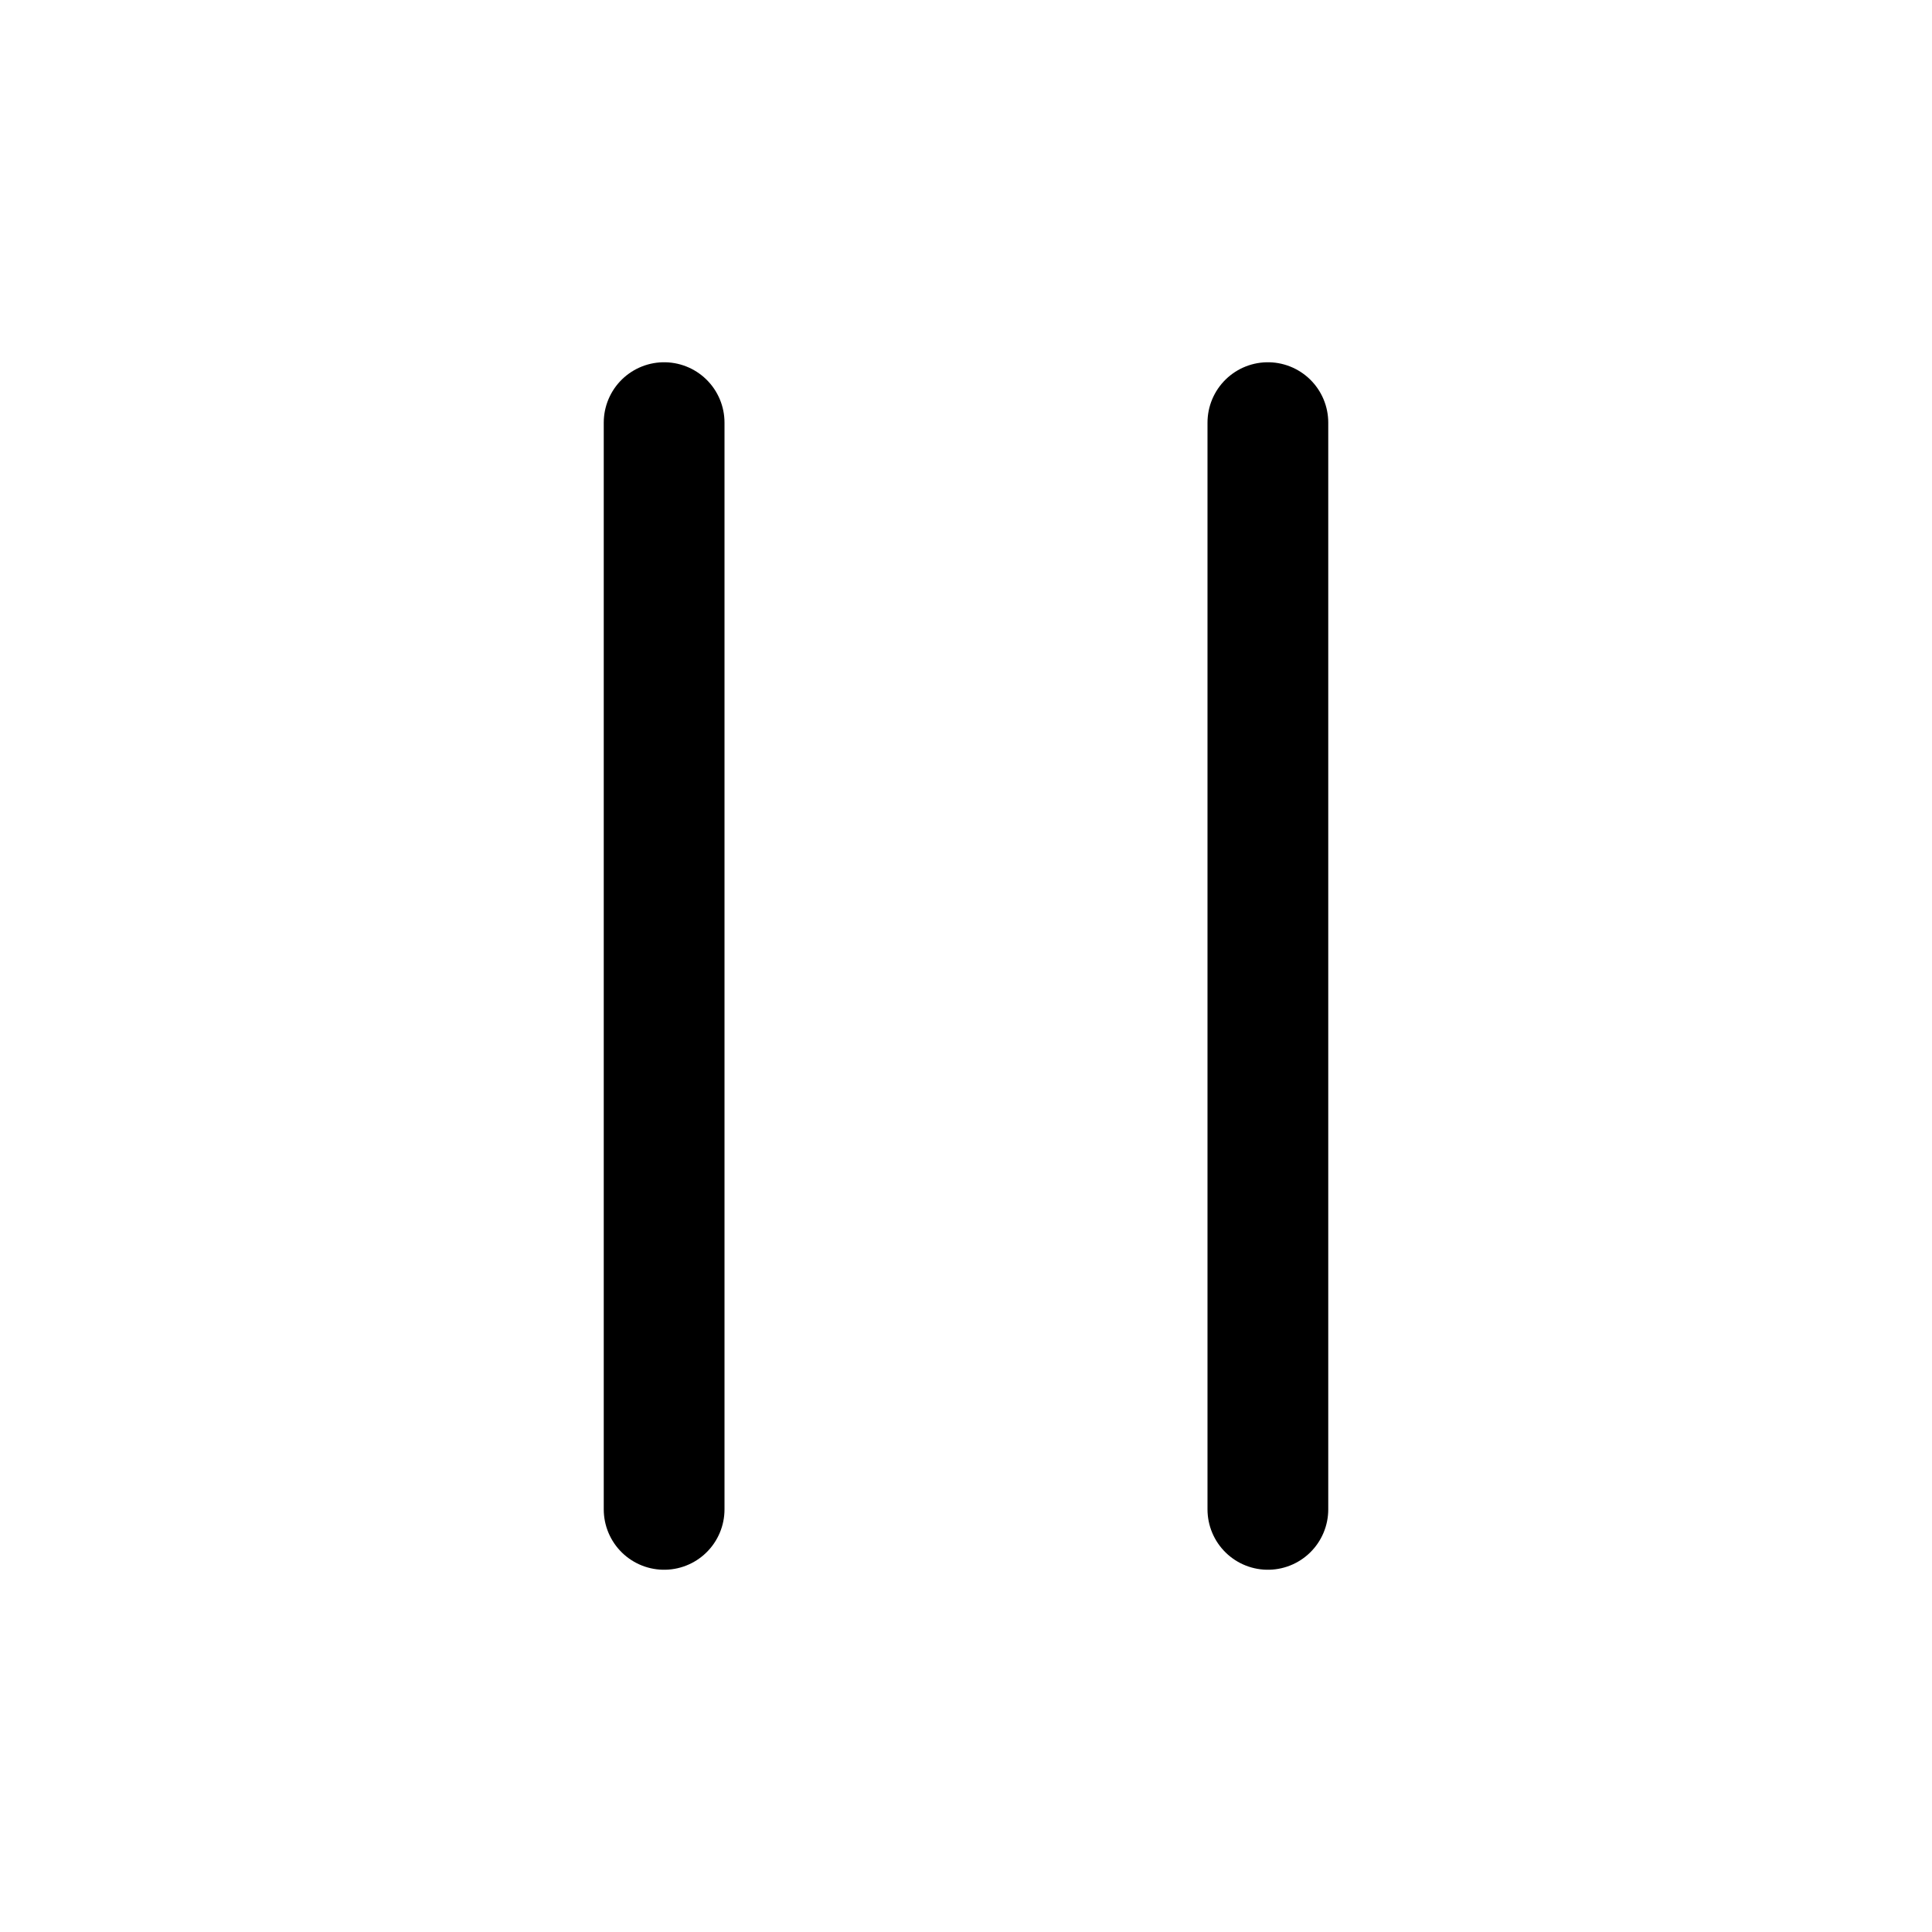
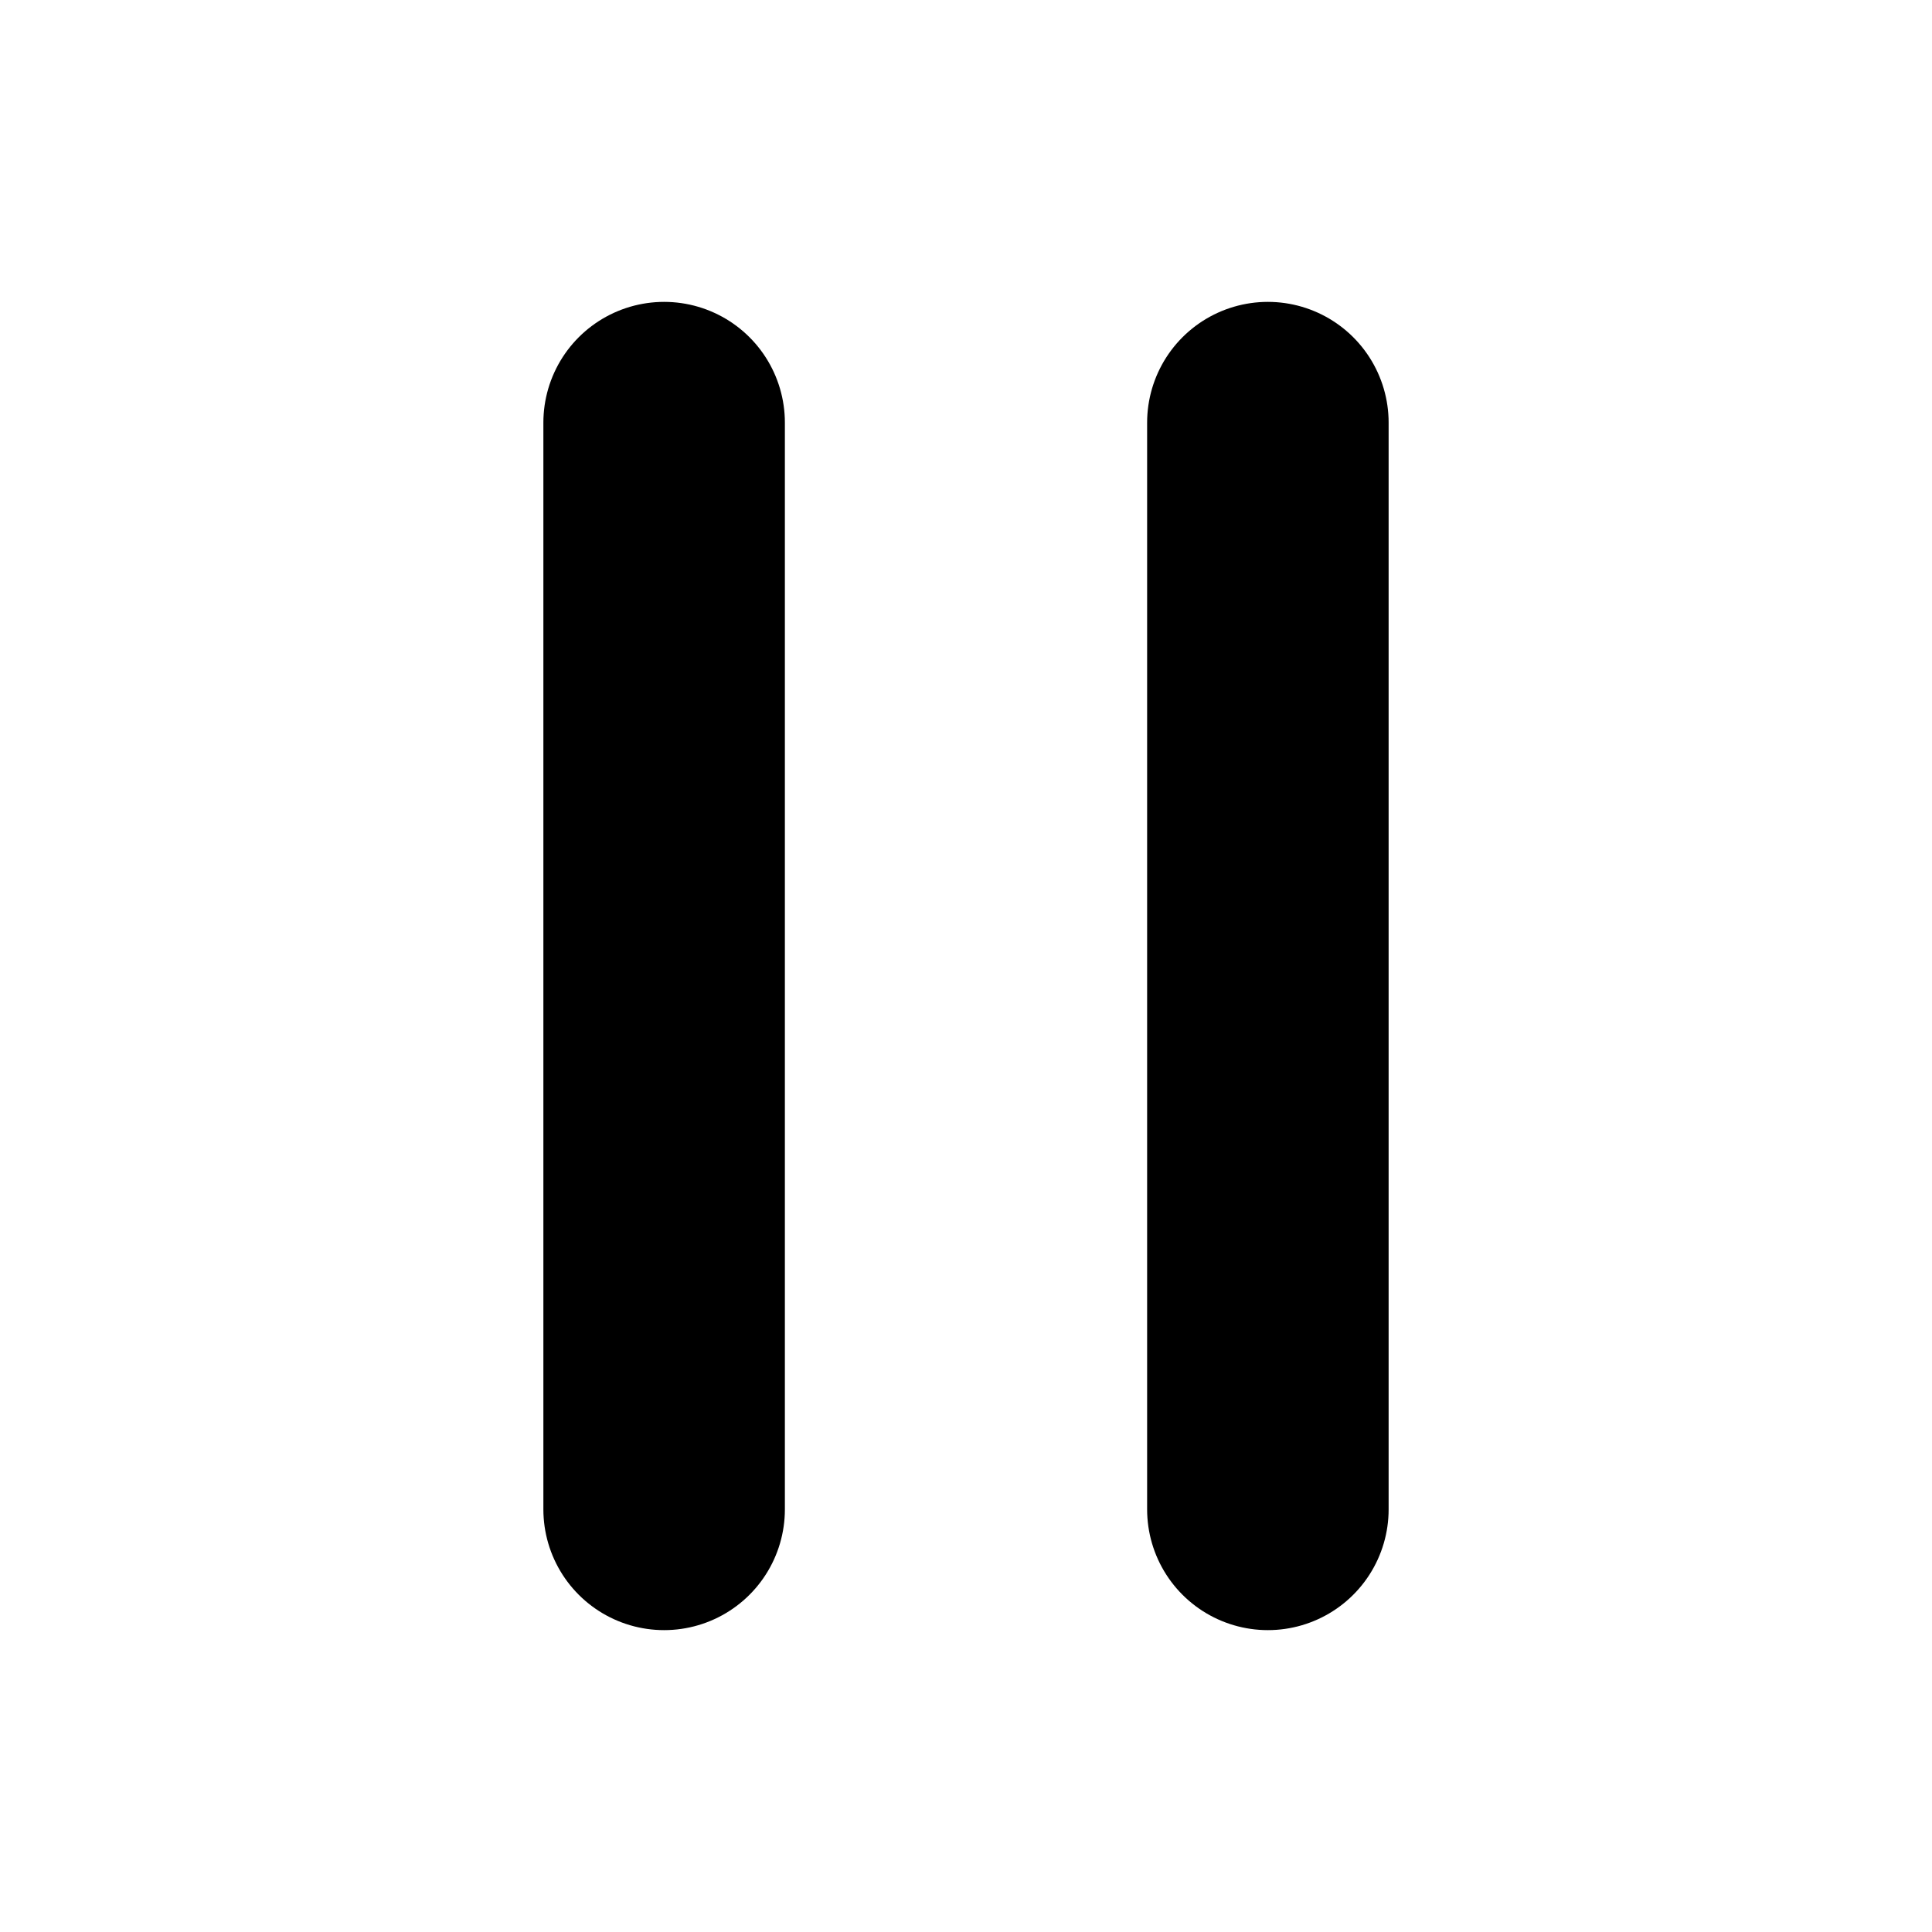
- <svg xmlns="http://www.w3.org/2000/svg" fill="none" viewBox="0 0 24 24" stroke-width="1.5" stroke="currentColor" class="w-6 h-6">
+ <svg xmlns="http://www.w3.org/2000/svg" fill="none" viewBox="0 0 24 24" stroke-width="3" stroke="currentColor" class="w-6 h-6">
  <path stroke-linecap="round" stroke-linejoin="round" d="M15.75 5.25v13.5m-7.5-13.5v13.5" />
</svg>
